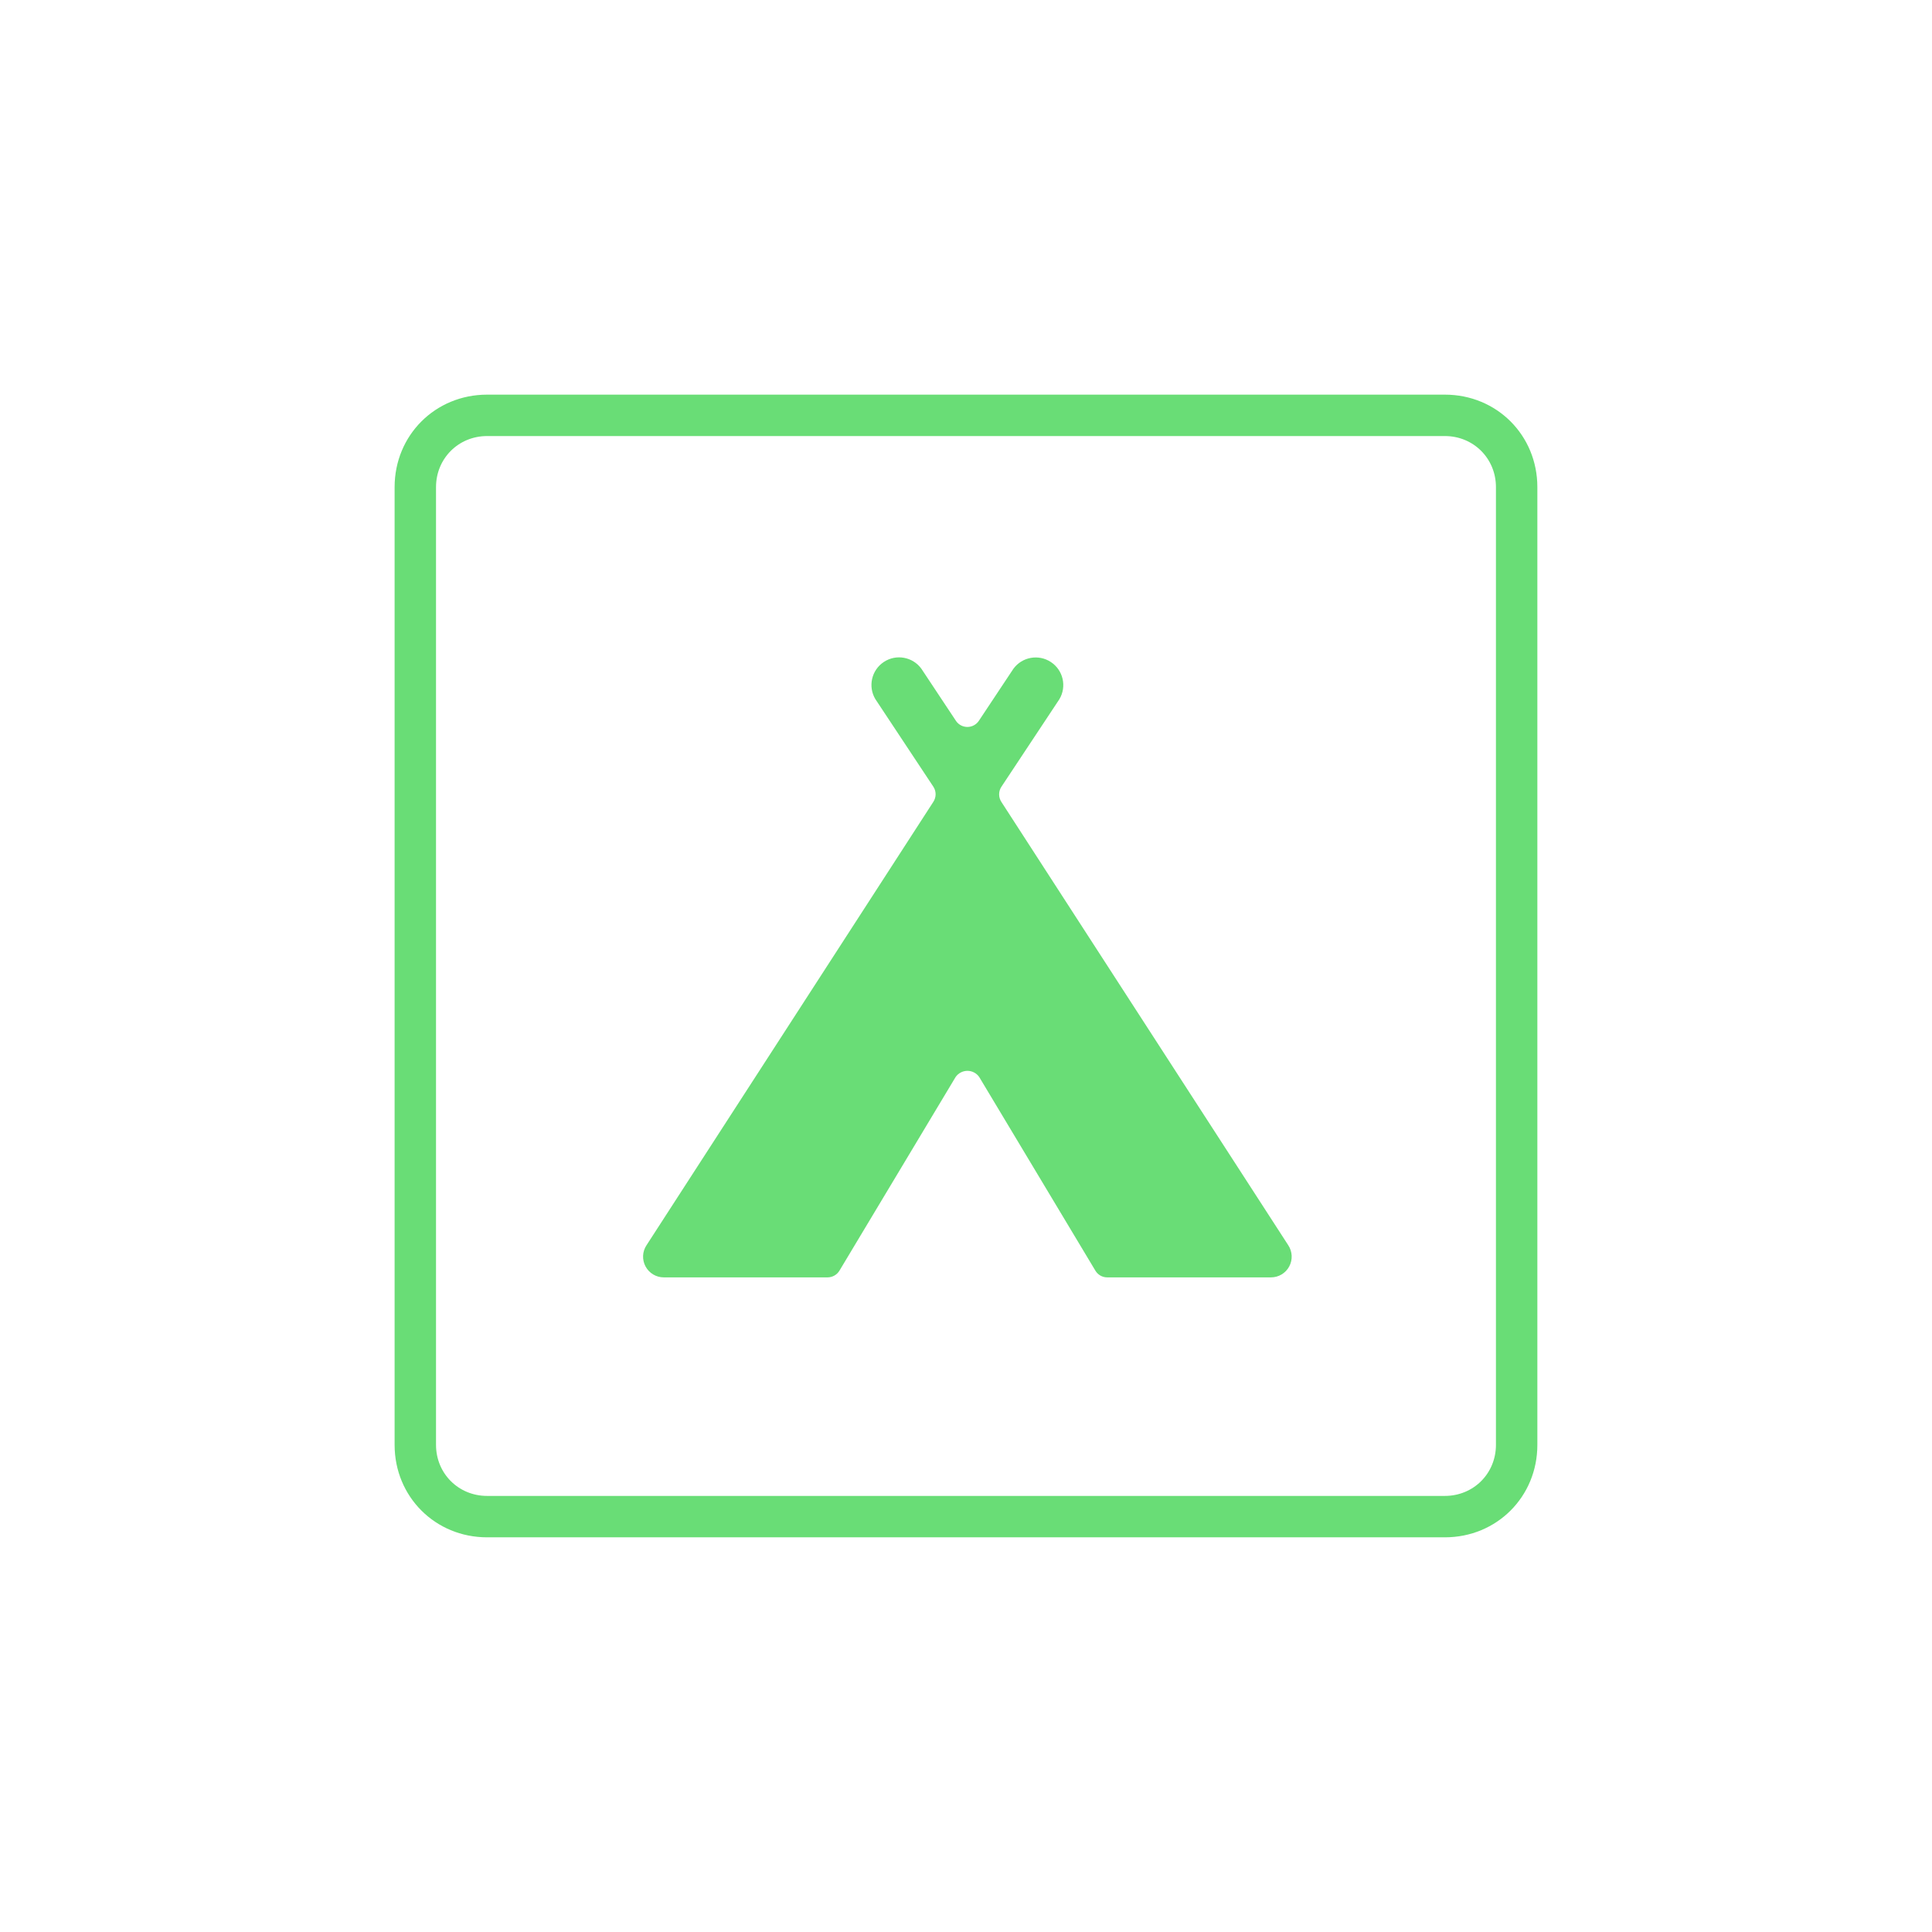
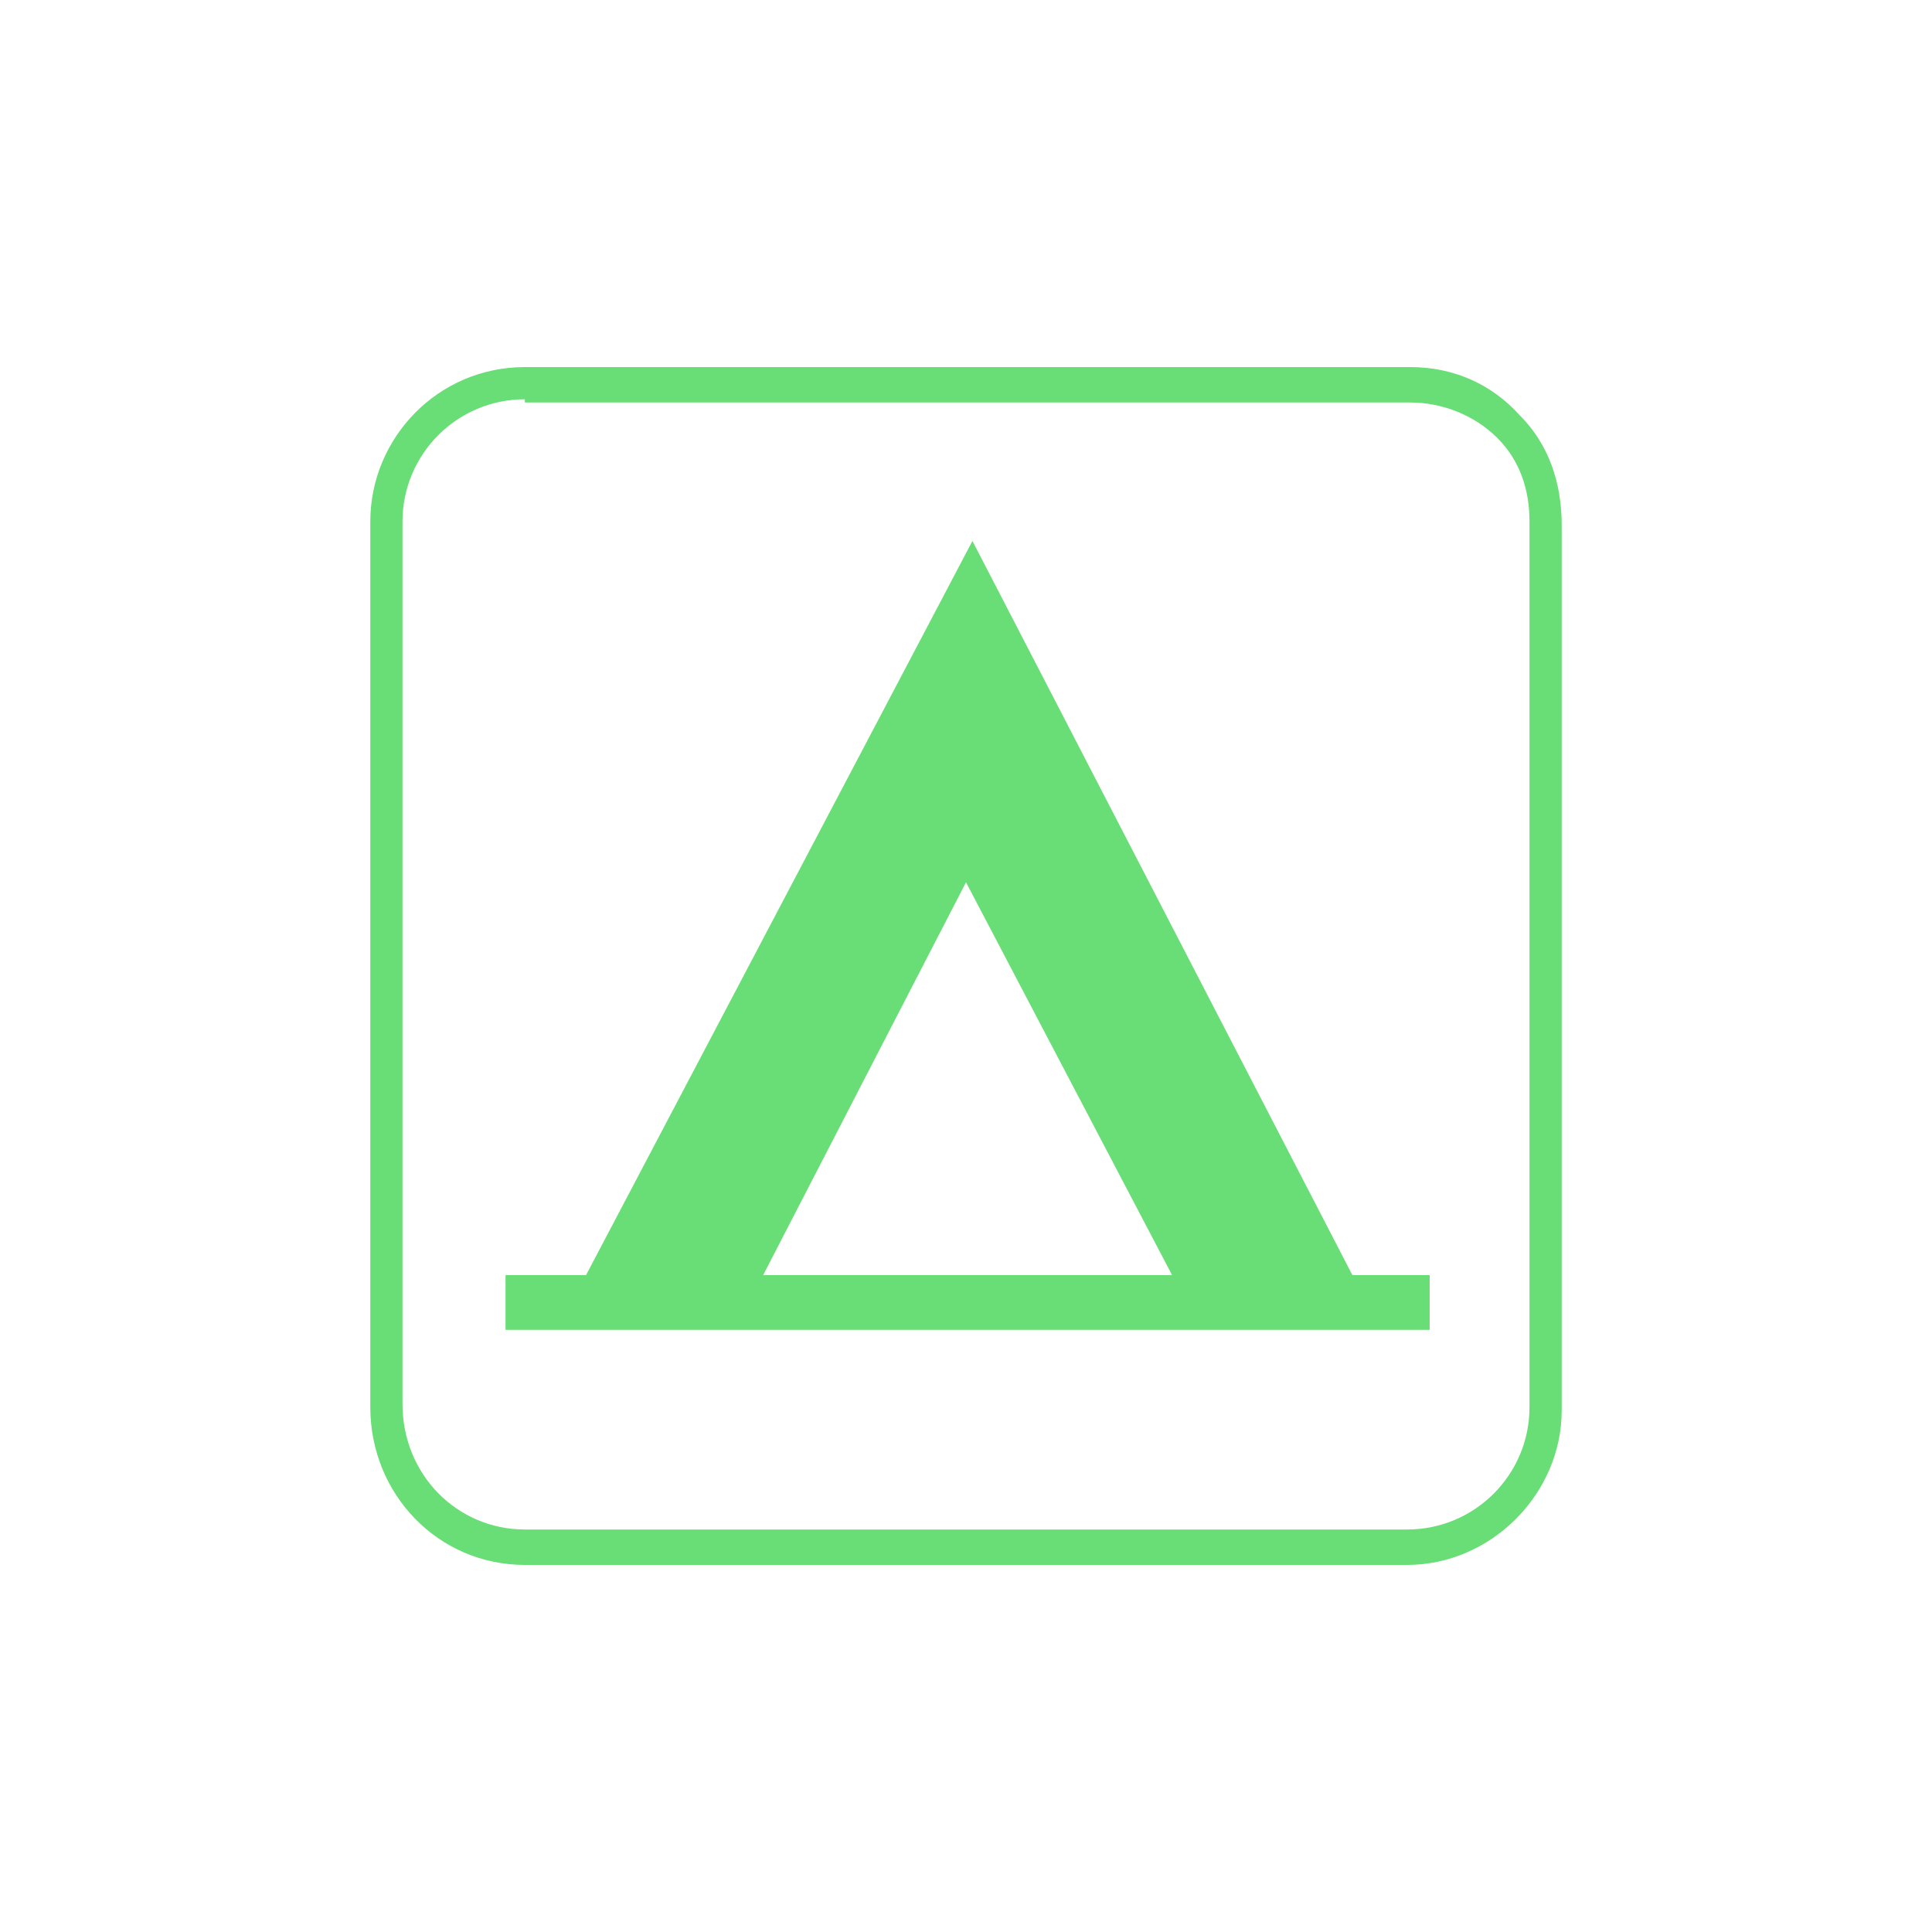
- <svg xmlns="http://www.w3.org/2000/svg" version="1.1" id="Layer_1" x="0px" y="0px" width="60px" height="60px" viewBox="0 0 60 60" enable-background="new 0 0 60 60" xml:space="preserve">
+ <svg xmlns="http://www.w3.org/2000/svg" version="1.1" id="Layer_1" x="0px" y="0px" width="60px" height="60px" viewBox="0 0 60 60" style="enable-background:new 0 0 60 60;" xml:space="preserve">
+   <style type="text/css">
+ 	.st0{fill:#FFFFFF;}
+ 	.st1{fill:#69DD76;}
+ </style>
  <g>
-     <rect fill="#FFFFFF" width="60" height="60" />
+     <rect class="st0" width="60" height="60" />
+   </g>
+   <g>
    <g>
-       <g id="Rectangle-path_107">
-         <path fill="#69DD76" d="M44.872,47.743h-29.745c-1.61,0-2.872-1.261-2.872-2.872V15.128     c0-1.61,1.262-2.872,2.872-2.872h29.745c1.611,0,2.872,1.261,2.872,2.872v29.743     C47.745,46.482,46.483,47.743,44.872,47.743z M15.127,13.542c-0.889,0-1.586,0.697-1.586,1.586v29.743     c0,0.89,0.697,1.586,1.586,1.586h29.745c0.89,0,1.586-0.697,1.586-1.586V15.128     c0-0.889-0.697-1.586-1.586-1.586H15.127z" />
-       </g>
-       <g>
-         <g>
-           <g>
-             <path id="SVGID_1_" fill="#69DD76" d="M39.472,39.67c0.237-0,0.454-0.13,0.566-0.339       c0.112-0.208,0.1-0.462-0.03-0.659l-8.908-13.766c-0.095-0.143-0.095-0.33,0-0.473l1.8-2.718       c0.235-0.394,0.119-0.903-0.264-1.155c-0.383-0.253-0.897-0.159-1.166,0.212l-1.07,1.612       c-0.079,0.12-0.214,0.192-0.357,0.192c-0.144,0-0.278-0.072-0.357-0.192l-1.071-1.615       c-0.269-0.371-0.783-0.465-1.166-0.212c-0.383,0.253-0.499,0.762-0.264,1.155l1.8,2.718       c0.095,0.143,0.095,0.33,0,0.473l-8.907,13.769c-0.131,0.197-0.142,0.451-0.03,0.659       c0.112,0.208,0.329,0.339,0.566,0.339h5.087c0.15,0,0.29-0.079,0.368-0.207l3.607-6.013       c0.083-0.121,0.221-0.194,0.368-0.194c0.147,0,0.285,0.072,0.368,0.194l3.607,6.013       c0.078,0.129,0.217,0.208,0.368,0.207H39.472z" />
-           </g>
-           <path fill="none" d="M39.472,39.67c0.237-0,0.454-0.13,0.566-0.339c0.112-0.208,0.1-0.462-0.03-0.659      l-8.908-13.766c-0.095-0.143-0.095-0.33,0-0.473l1.8-2.718c0.235-0.394,0.119-0.903-0.264-1.155      c-0.383-0.253-0.897-0.159-1.166,0.212l-1.07,1.612c-0.079,0.12-0.214,0.192-0.357,0.192      c-0.144,0-0.278-0.072-0.357-0.192l-1.071-1.615c-0.269-0.371-0.783-0.465-1.166-0.212      c-0.383,0.253-0.499,0.762-0.264,1.155l1.8,2.718c0.095,0.143,0.095,0.33,0,0.473l-8.907,13.769      c-0.131,0.197-0.142,0.451-0.03,0.659c0.112,0.208,0.329,0.339,0.566,0.339h5.087      c0.15,0,0.29-0.079,0.368-0.207l3.607-6.013c0.083-0.121,0.221-0.194,0.368-0.194      c0.147,0,0.285,0.072,0.368,0.194l3.607,6.013c0.078,0.129,0.217,0.208,0.368,0.207H39.472z" />
-         </g>
-       </g>
+       <path class="st1" d="M43.7,48.6H16.3c-2.7,0-4.8-2.2-4.8-4.9V16.2c0-2.6,2.1-4.8,4.8-4.8h27.5c1.3,0,2.5,0.5,3.4,1.5    c0.9,0.9,1.3,2.1,1.3,3.4l0,27.5C48.5,46.4,46.3,48.6,43.7,48.6z M16.3,12.4c-2.1,0-3.8,1.7-3.8,3.8v27.4c0,2.2,1.7,3.9,3.8,3.9    h27.4c2.1,0,3.8-1.7,3.8-3.8V16.2c0-1-0.3-1.9-1-2.6c-0.7-0.7-1.7-1.1-2.7-1.1H16.3z" />
    </g>
+     <path class="st1" d="M23.7,39.6l6.3-12.2l6.4,12.2H23.7z M42,39.6L30.2,16.8l-12,22.8h-2.5v1.7h28.7v-1.7H42z" />
  </g>
</svg>
